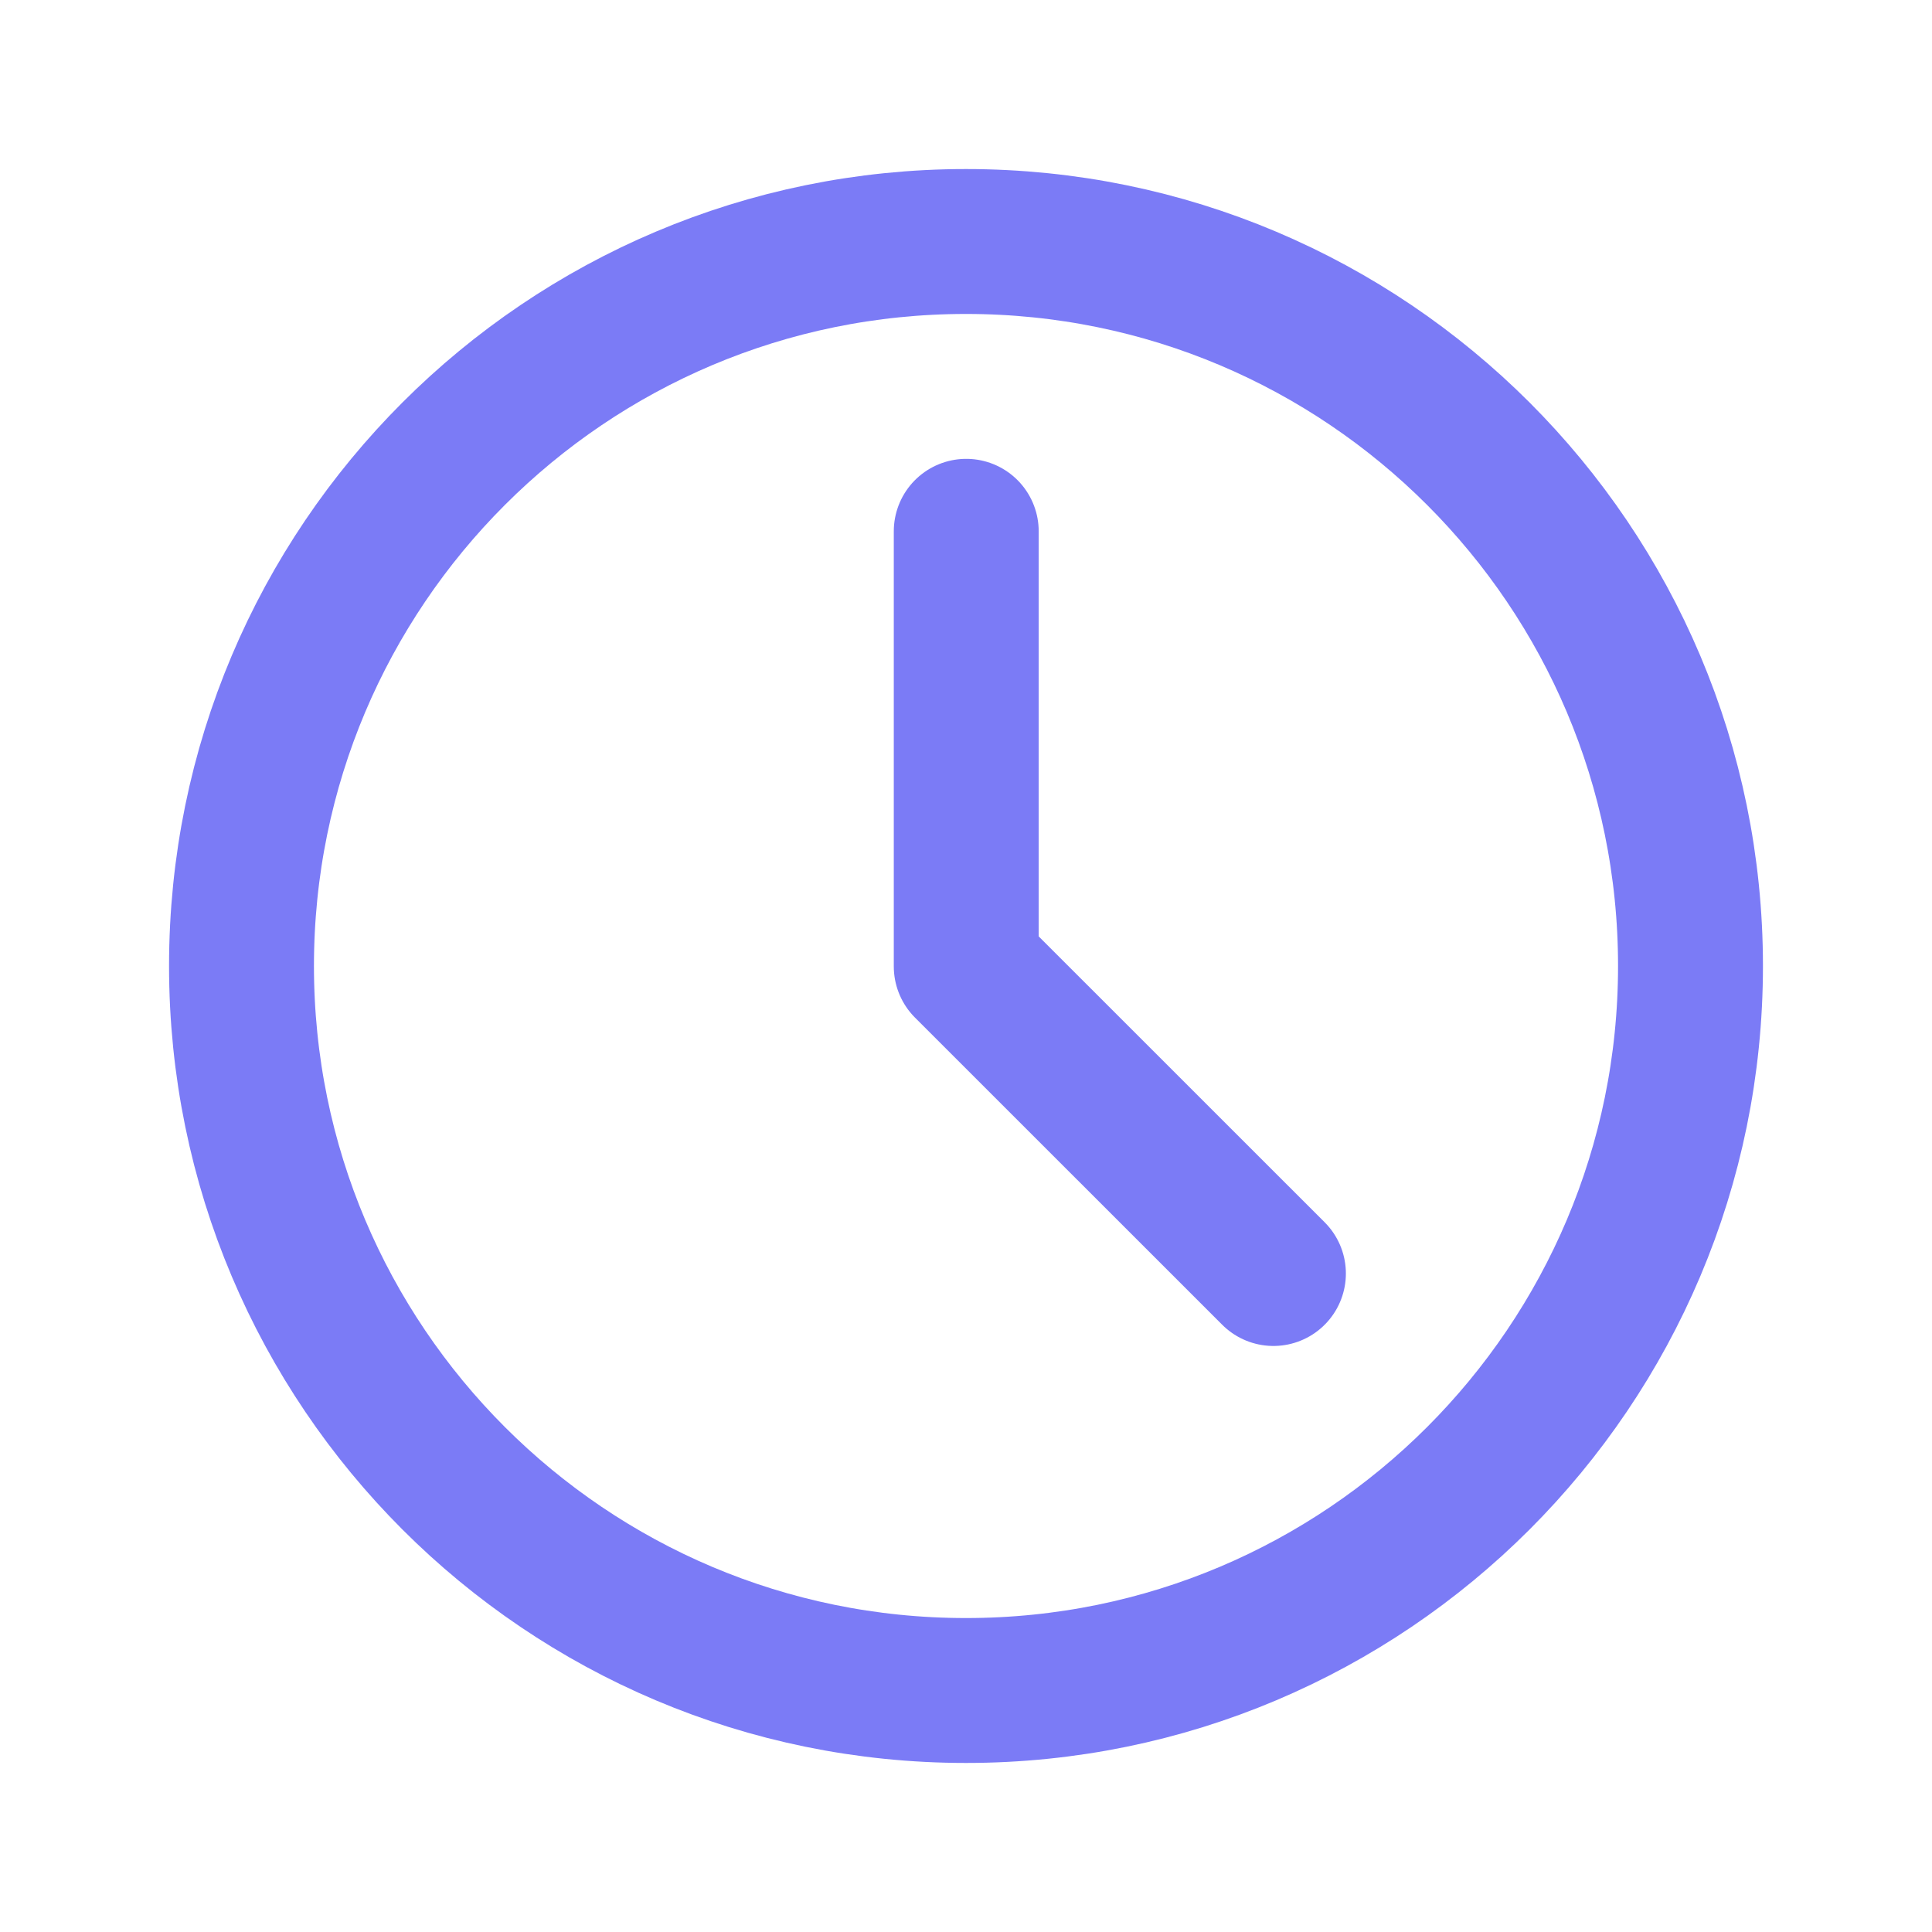
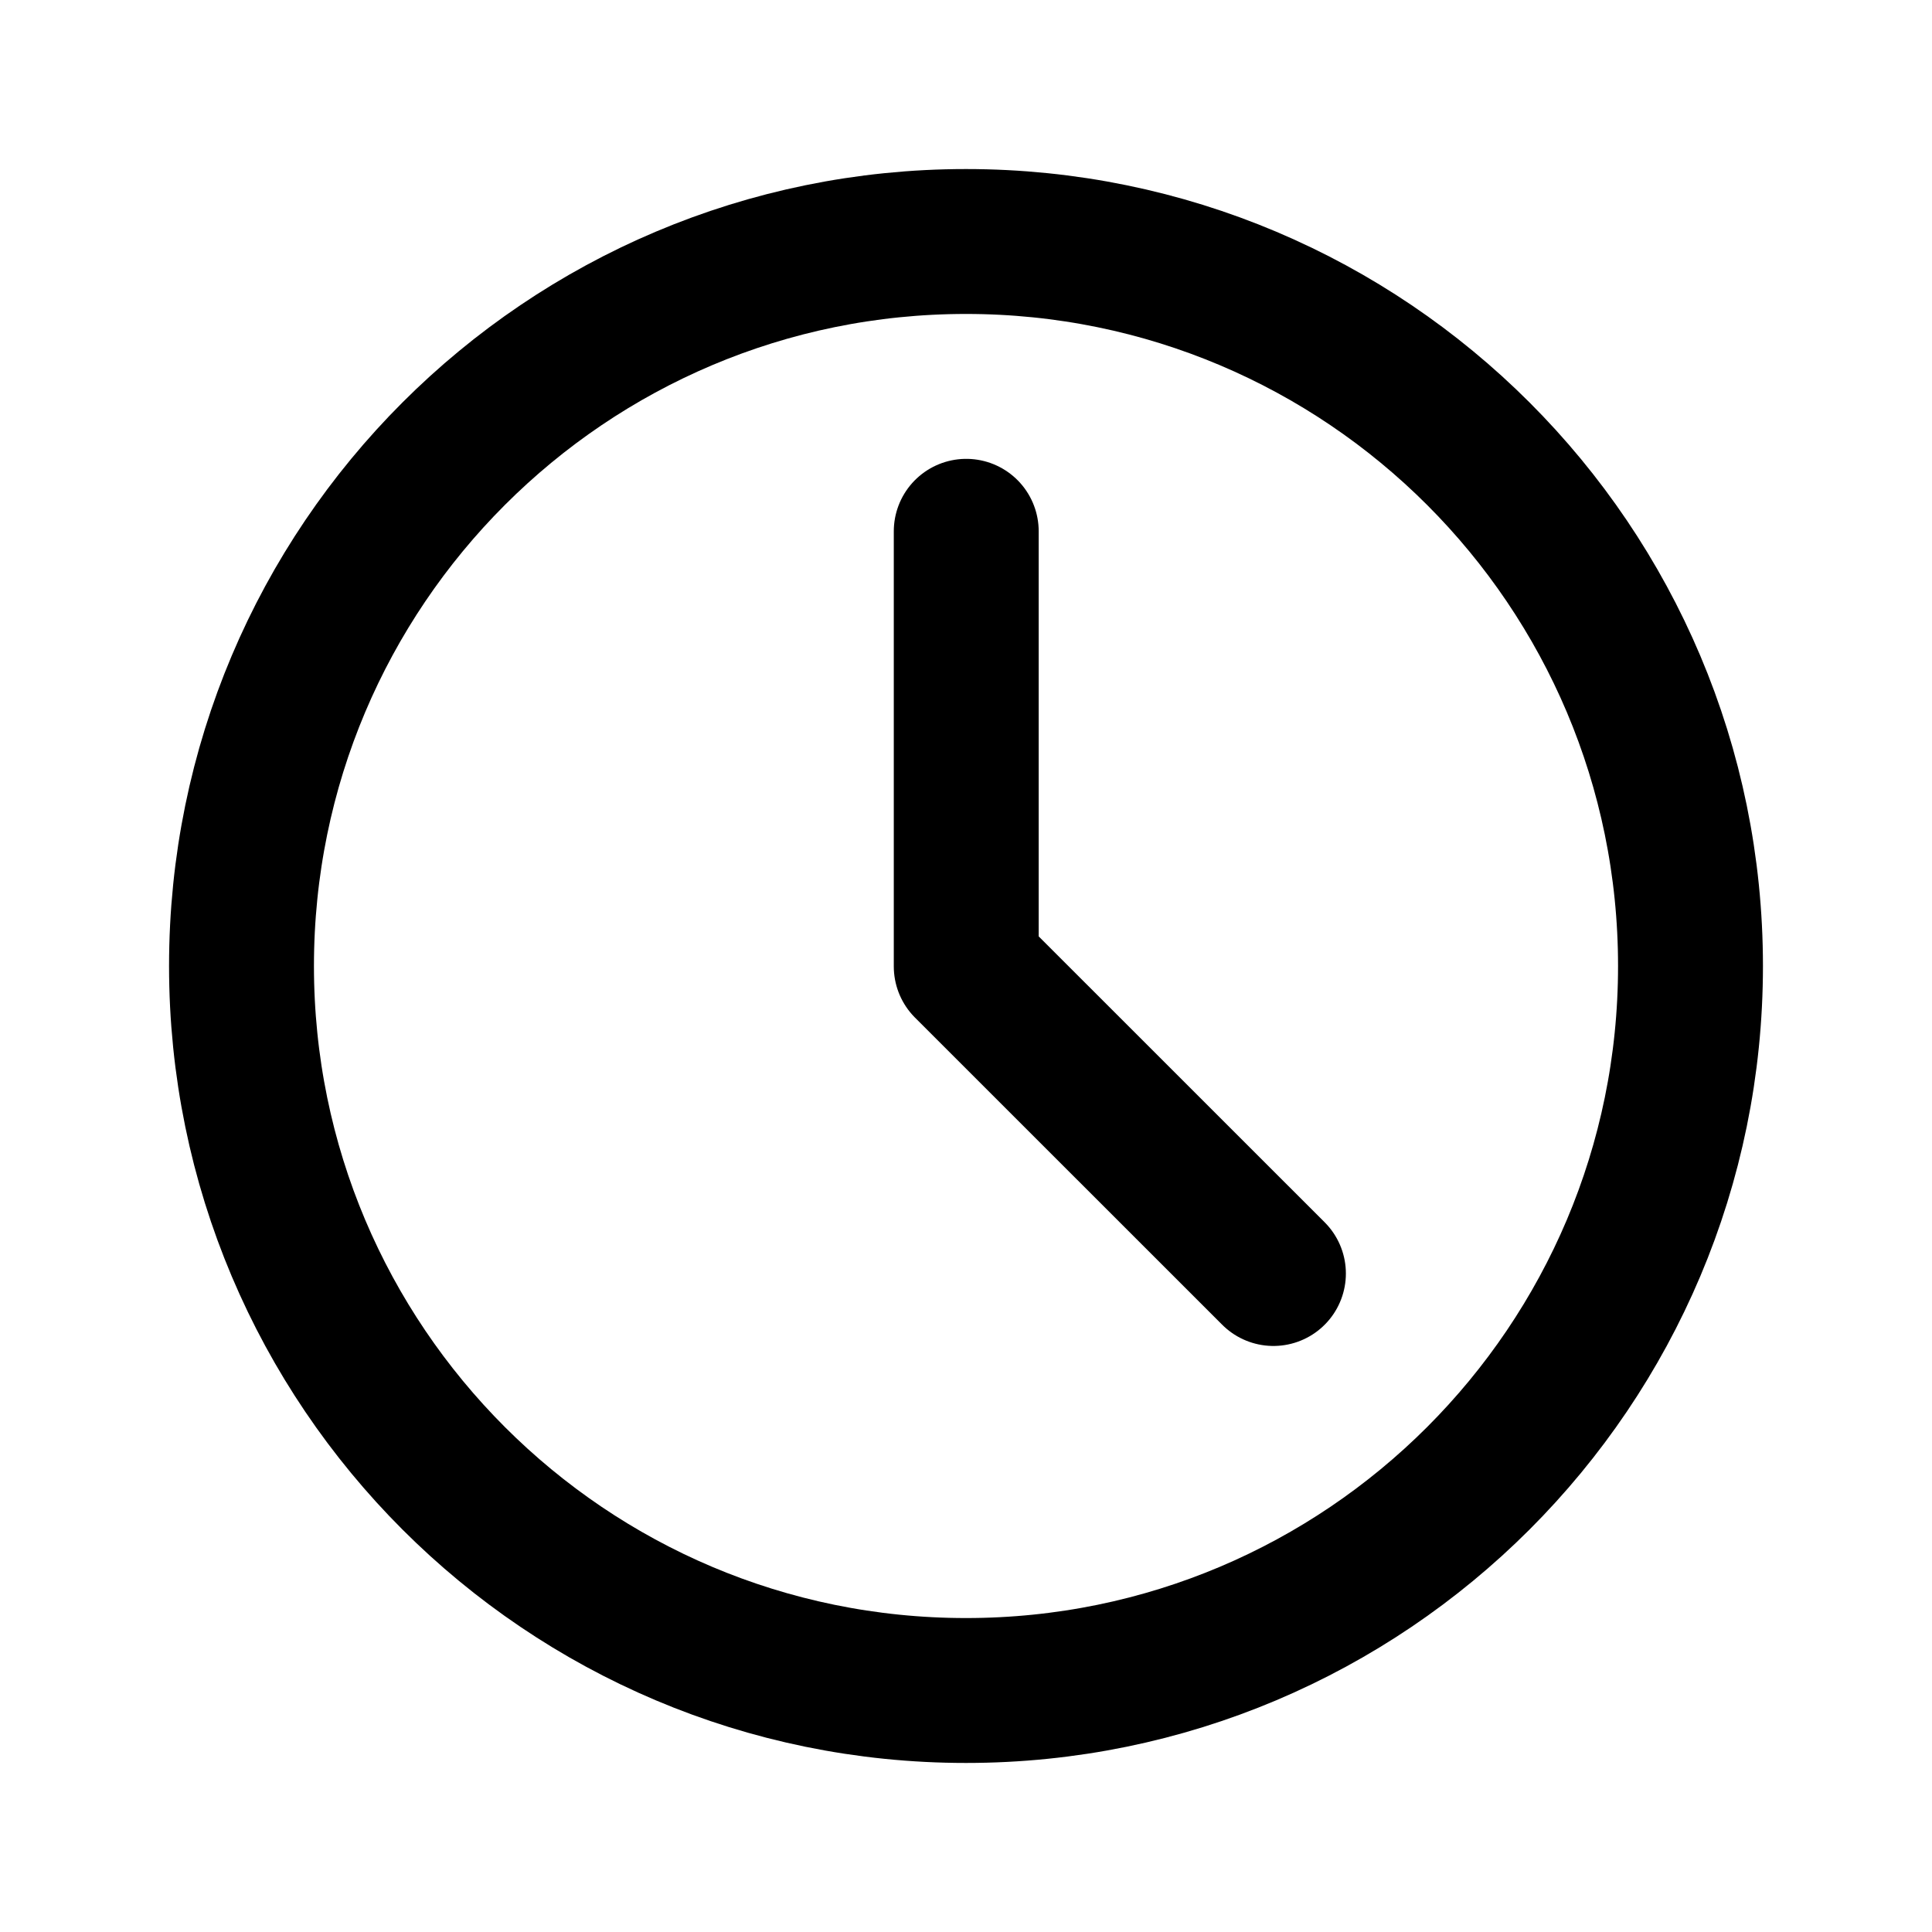
<svg xmlns="http://www.w3.org/2000/svg" width="24" height="24" viewBox="0 0 24 24" fill="none">
-   <path d="M12 21C16.971 21 21 16.971 21 12C21 7.029 16.971 3 12 3C7.029 3 3 7.029 3 12C3 16.971 7.029 21 12 21Z" stroke="#7B7BF6" stroke-width="1.8" stroke-linejoin="round" />
-   <path d="M12.003 6.6V12.005L15.819 15.82" stroke="#7B7BF6" stroke-width="1.8" stroke-linecap="round" stroke-linejoin="round" />
+   <path d="M12 21C16.971 21 21 16.971 21 12C21 7.029 16.971 3 12 3C7.029 3 3 7.029 3 12C3 16.971 7.029 21 12 21Z" stroke="currentColor" stroke-width="1.8" stroke-linejoin="round" />
+   <path d="M12.003 6.6V12.005L15.819 15.82" stroke="currentColor" stroke-width="1.8" stroke-linecap="round" stroke-linejoin="round" />
</svg>
